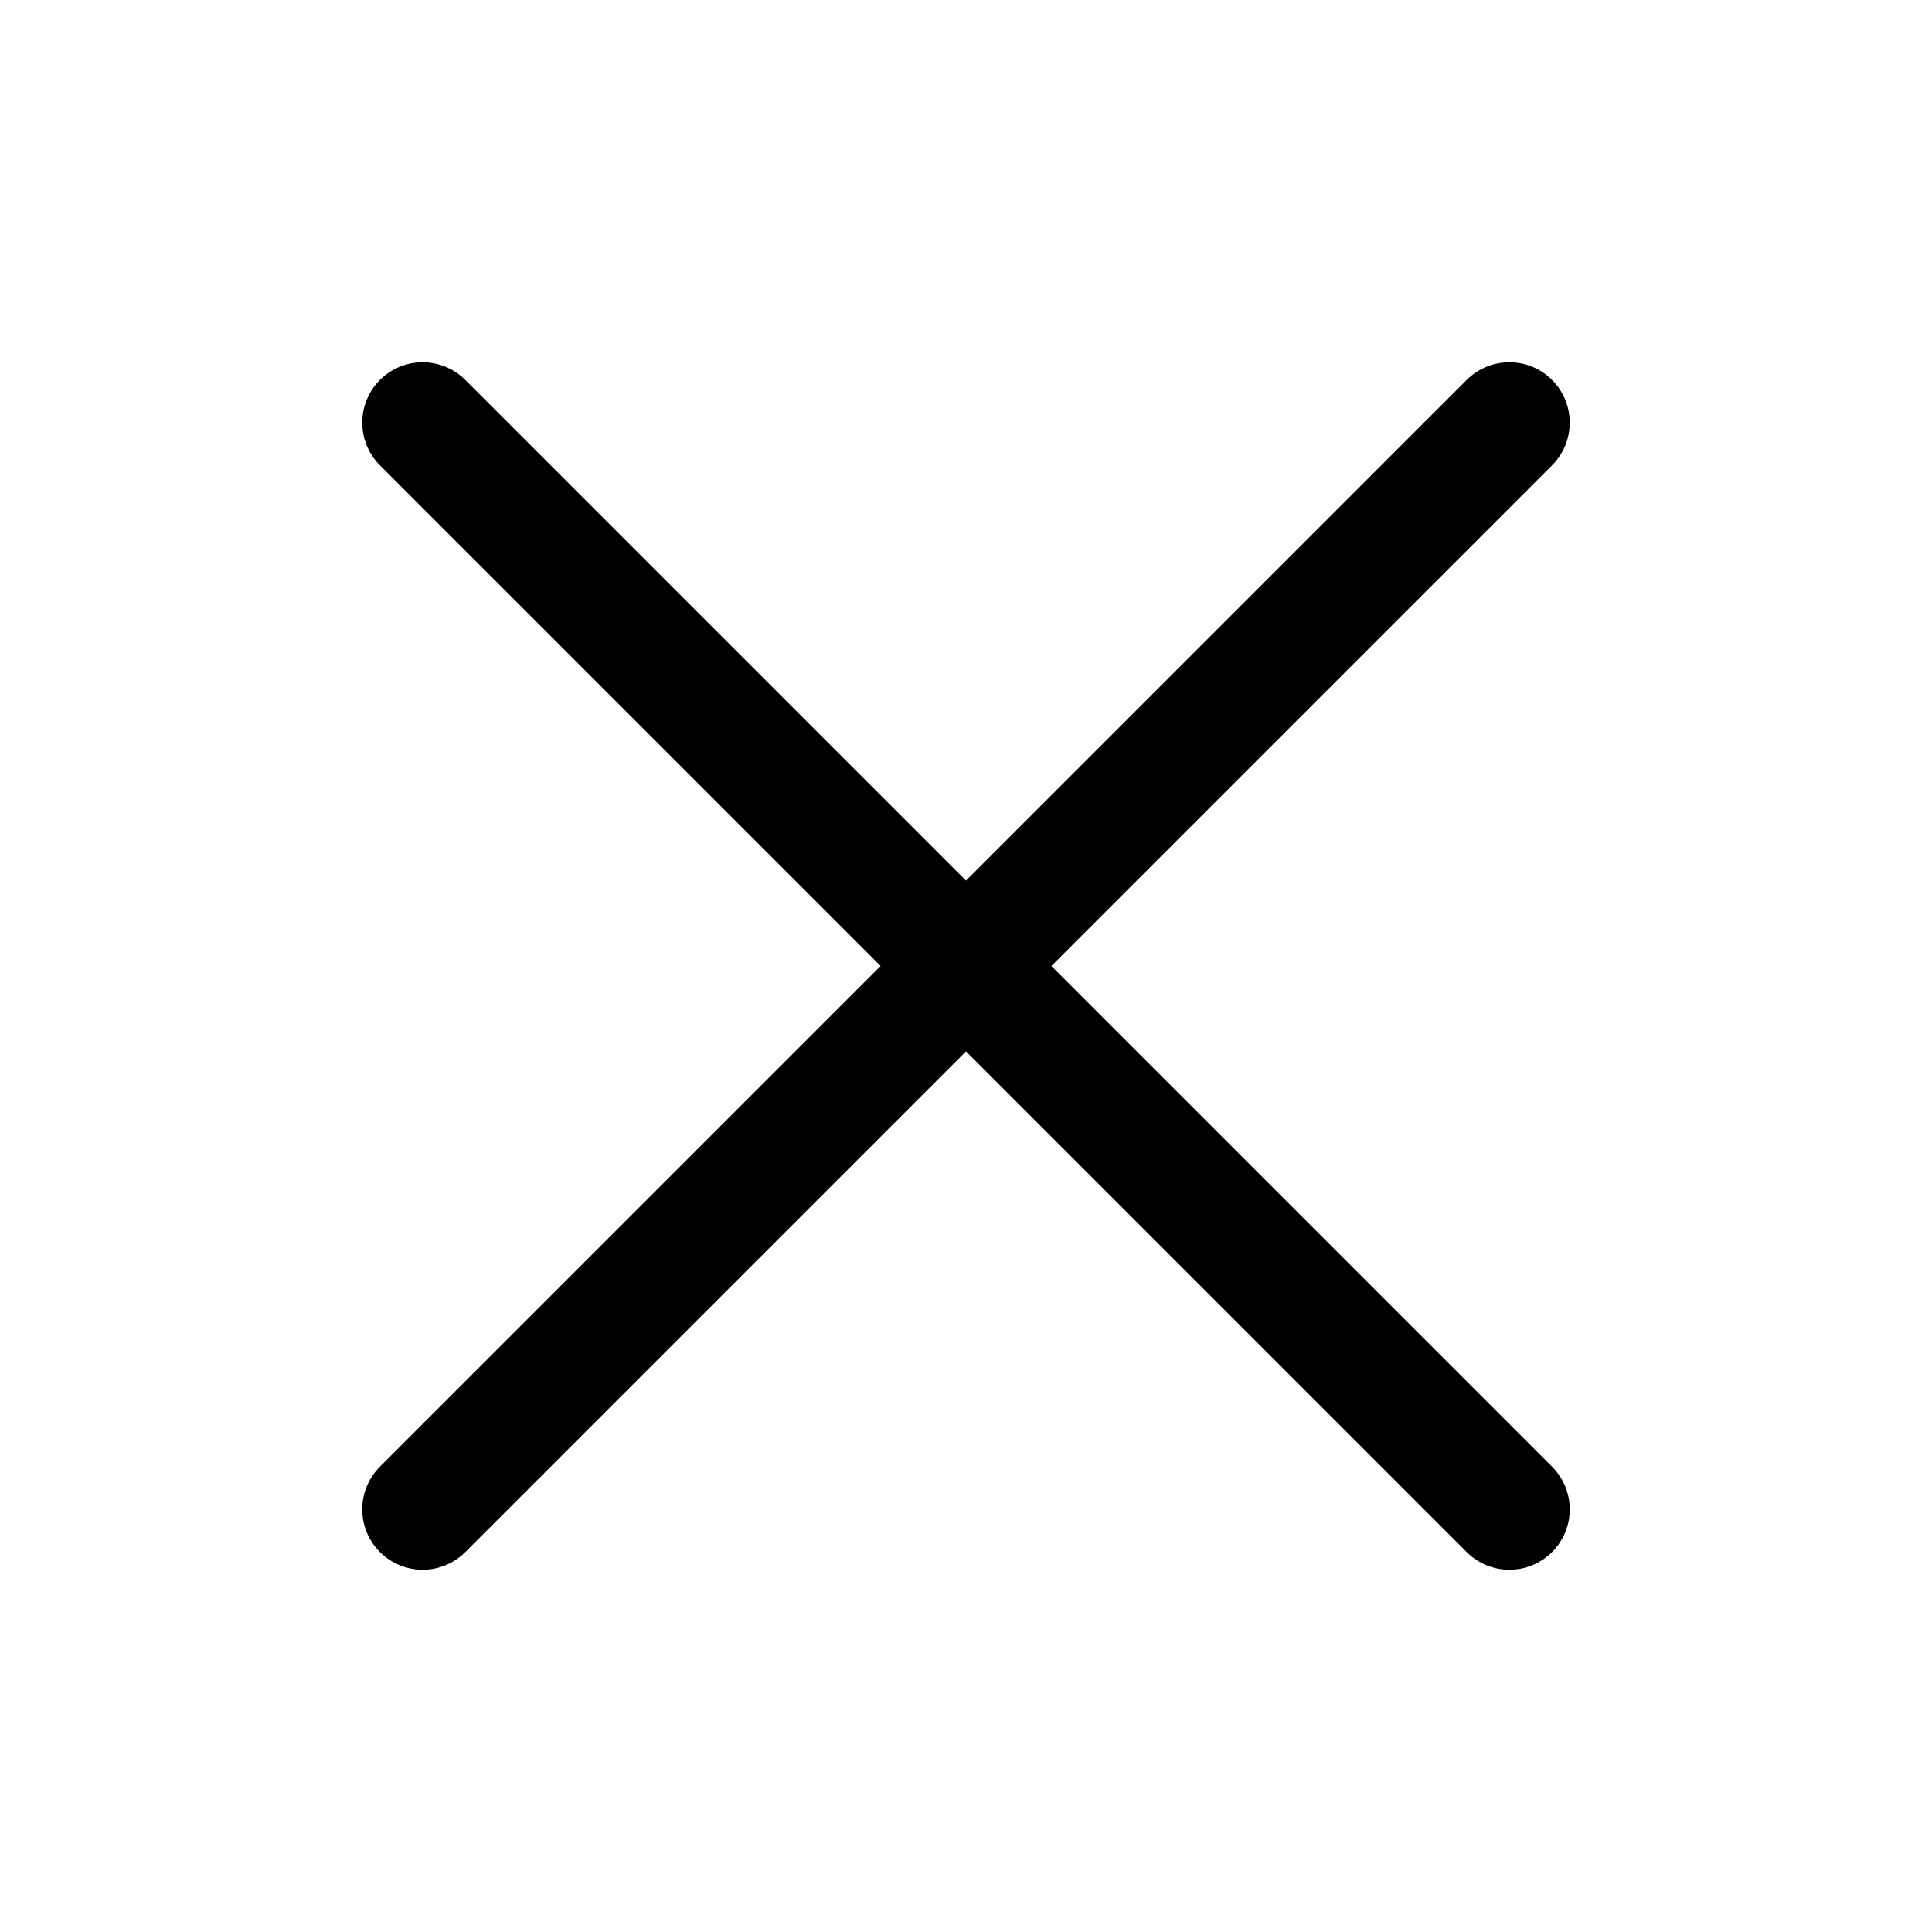
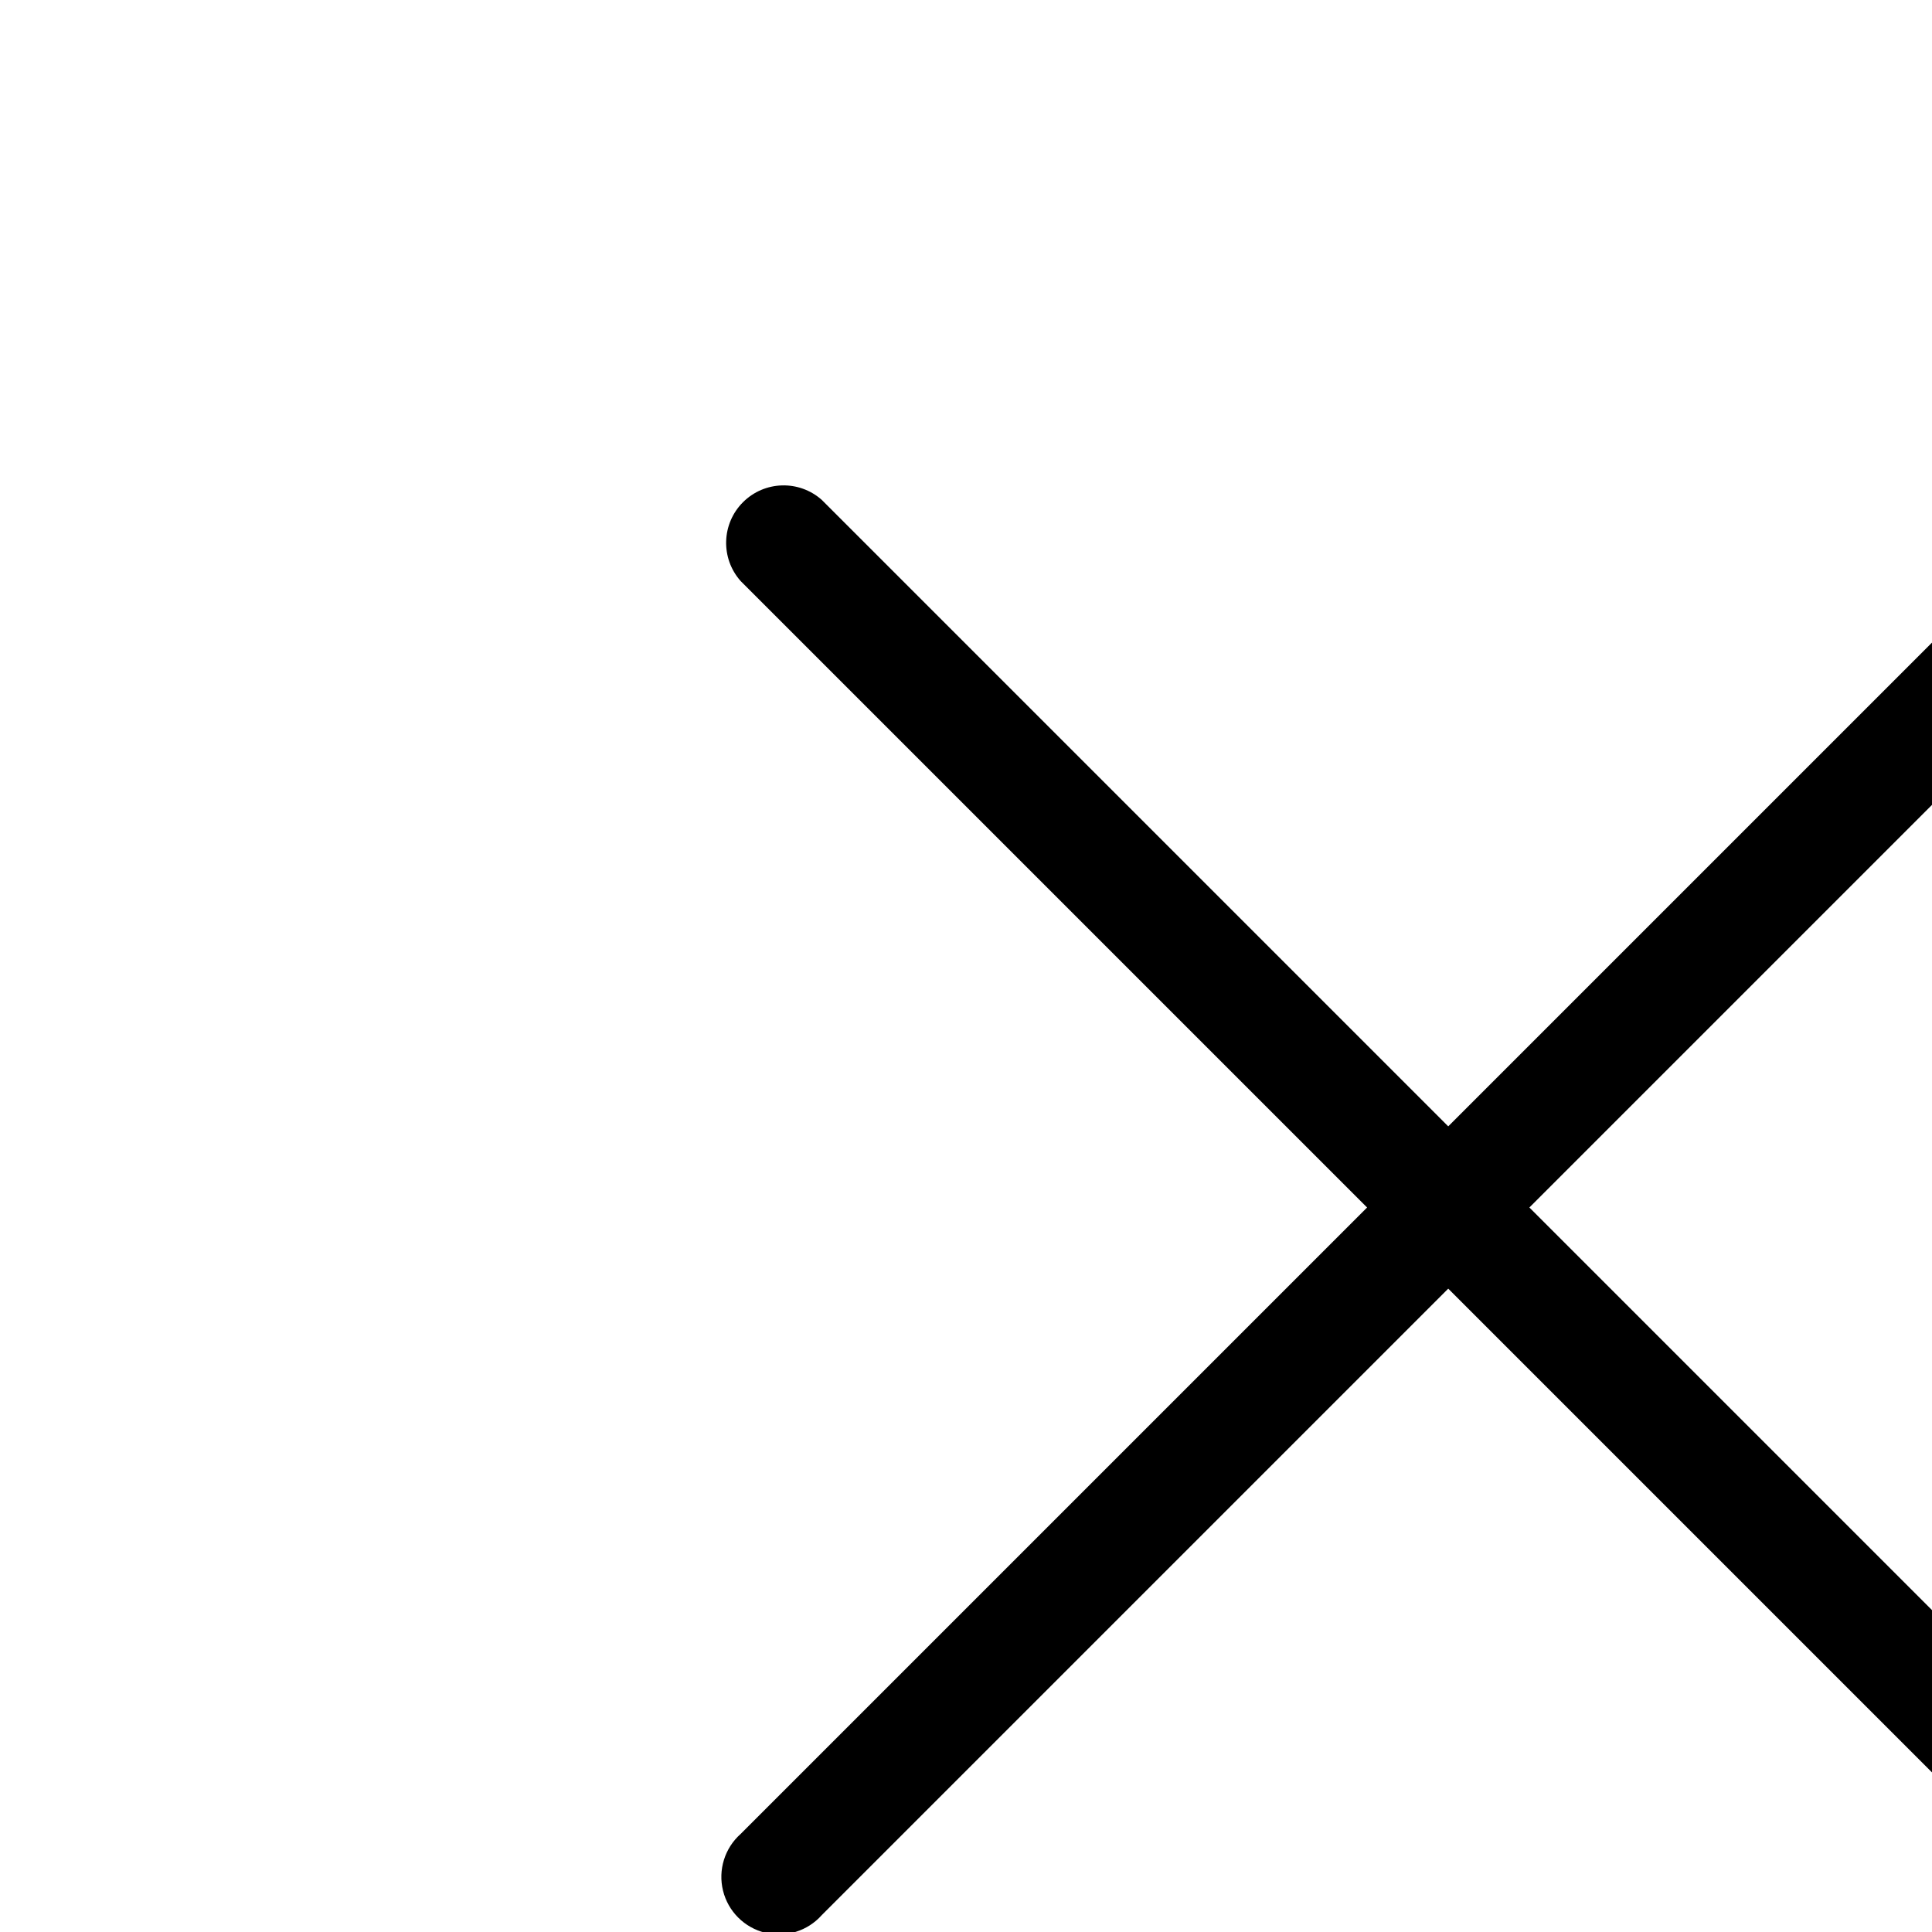
- <svg xmlns="http://www.w3.org/2000/svg" height="35" viewBox="0 0 32 32" fill="none">
-   <path stroke="currentColor" stroke-linecap="round" stroke-width="2px" stroke-linejoin="round" d="m7 7 18 18M7 25 25 7" />
+ <svg xmlns="http://www.w3.org/2000/svg" height="40" viewbox="0 0 50 50" fill="none">
+   <path fill="currentColor" d="M10.35 12.03a1.19 1.19 0 0 1 1.68-1.68L25 23.32l12.97-12.97a1.19 1.19 0 1 1 1.68 1.68L26.68 25l12.97 12.97a1.19 1.19 0 0 1-1.68 1.68L25 26.68 12.03 39.65a1.19 1.19 0 1 1-1.68-1.68L23.32 25 10.35 12.03Z" />
</svg>
